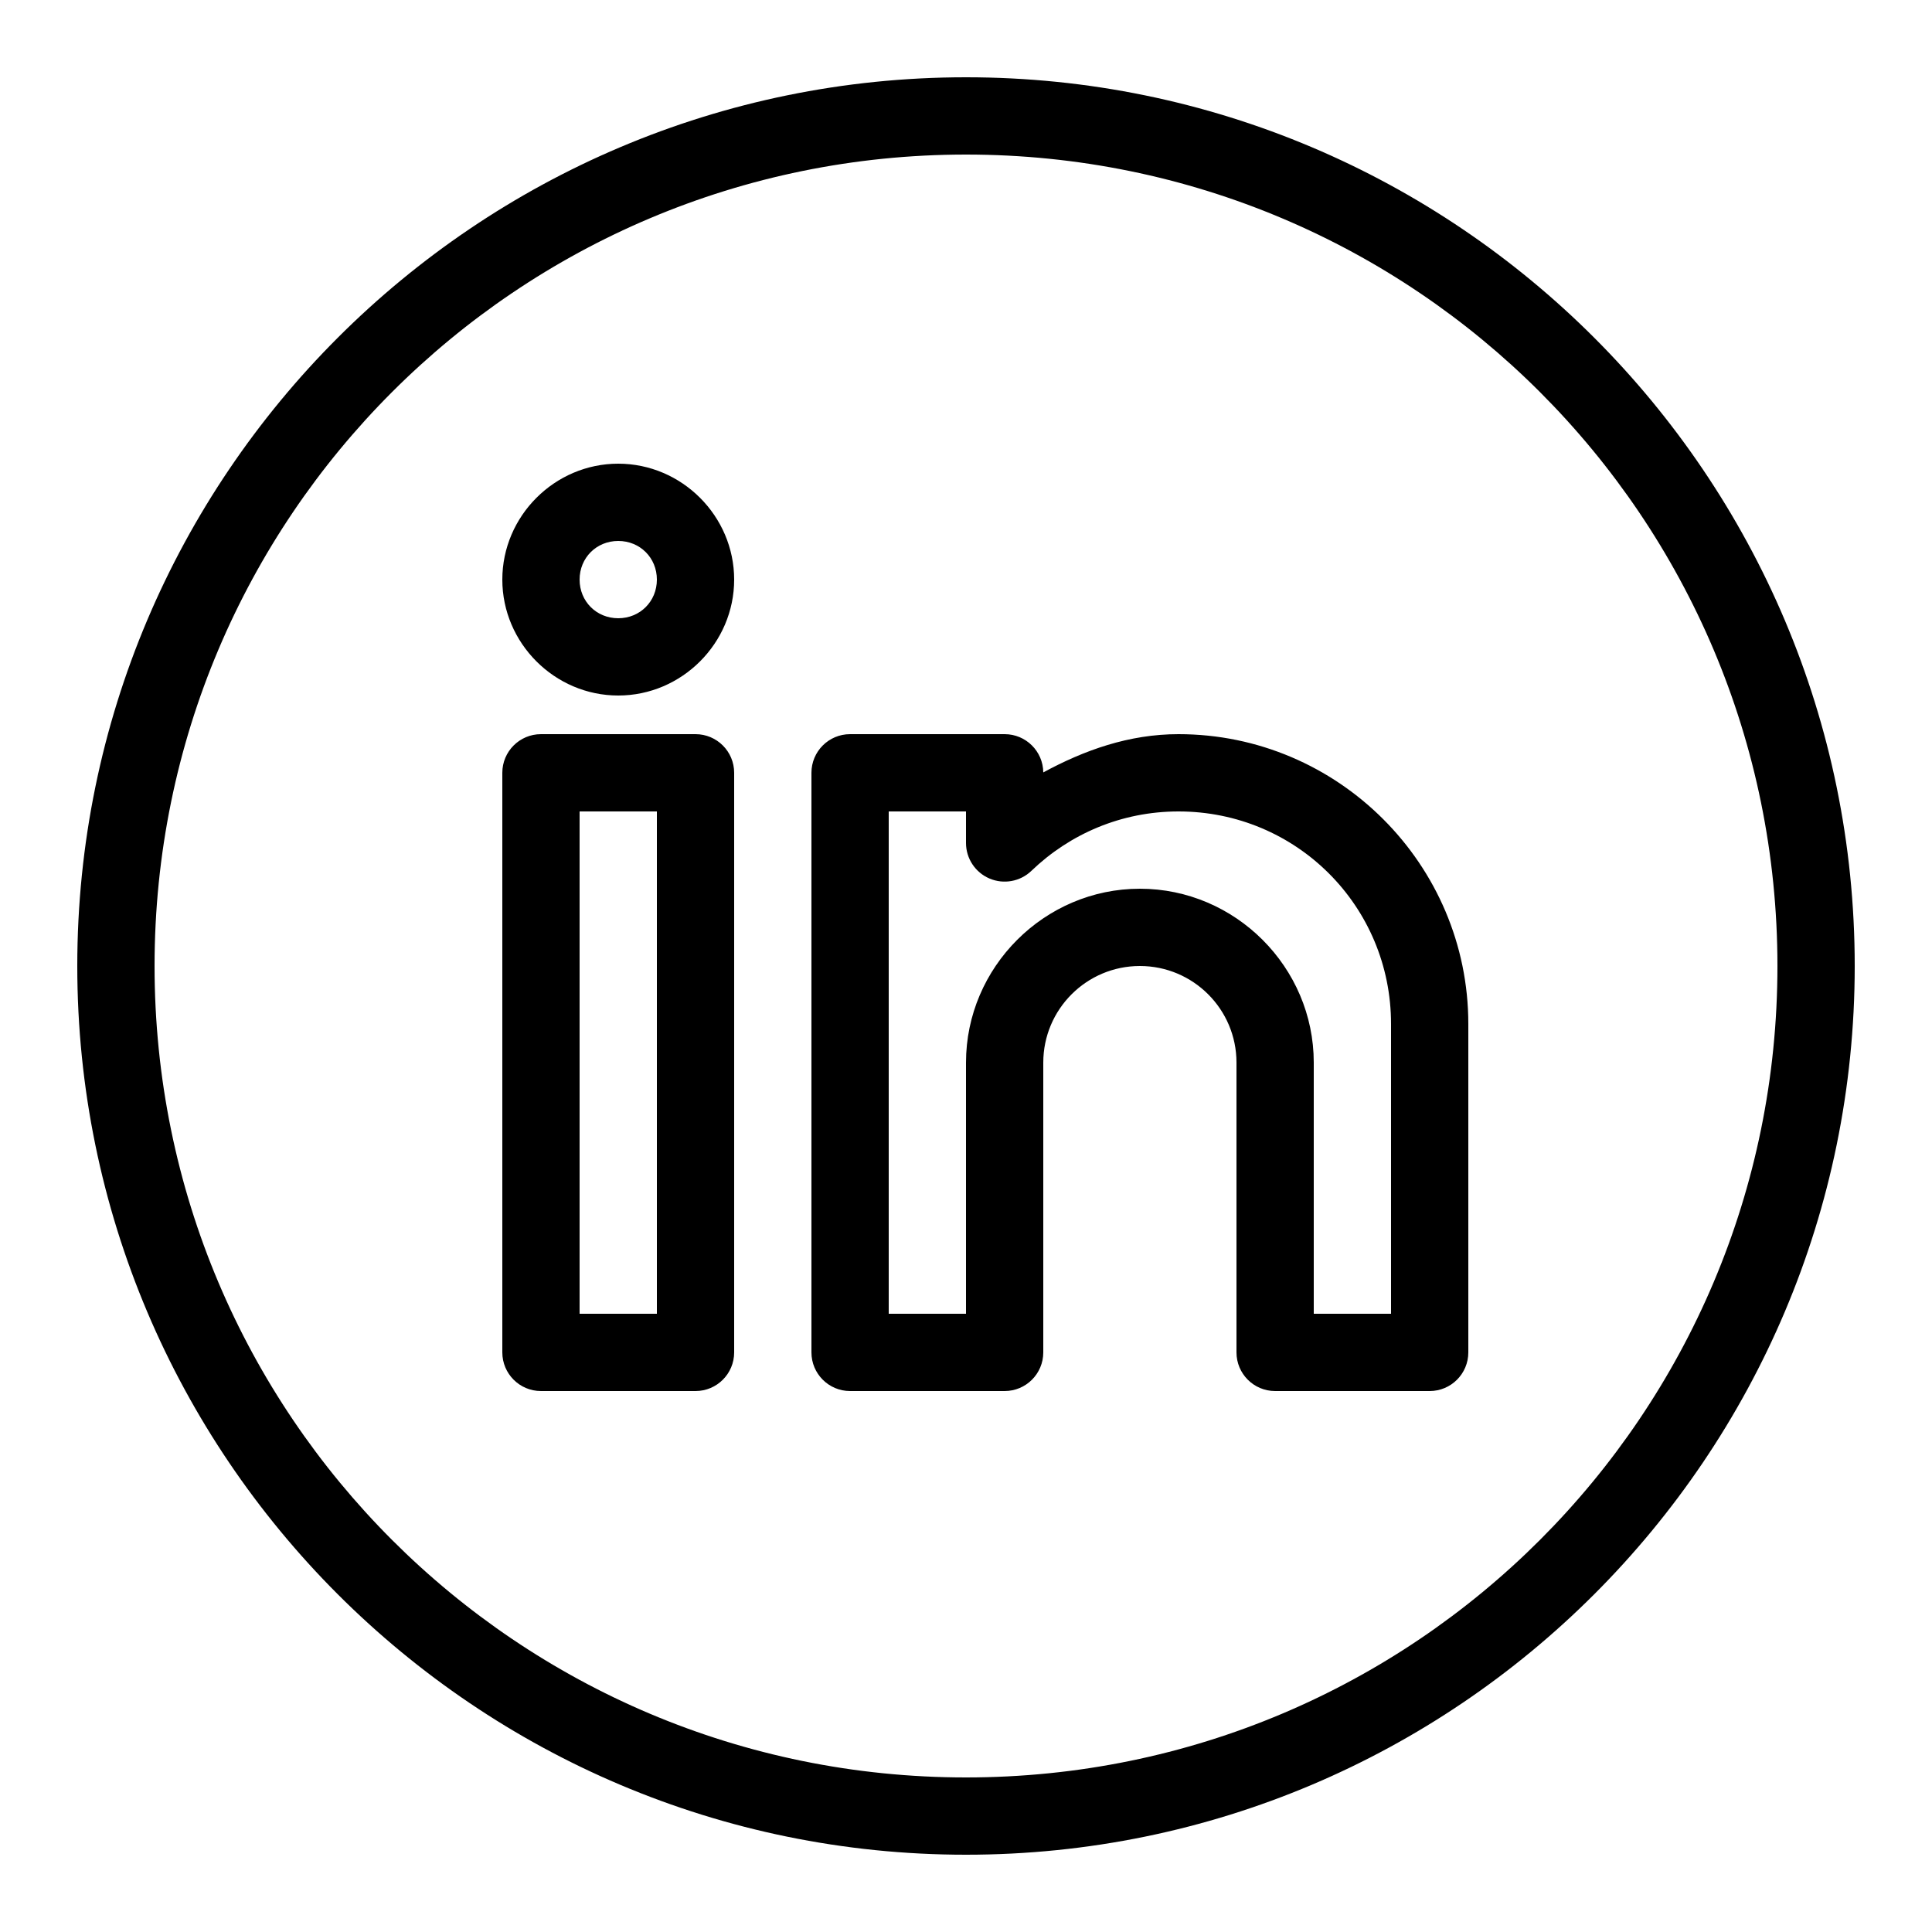
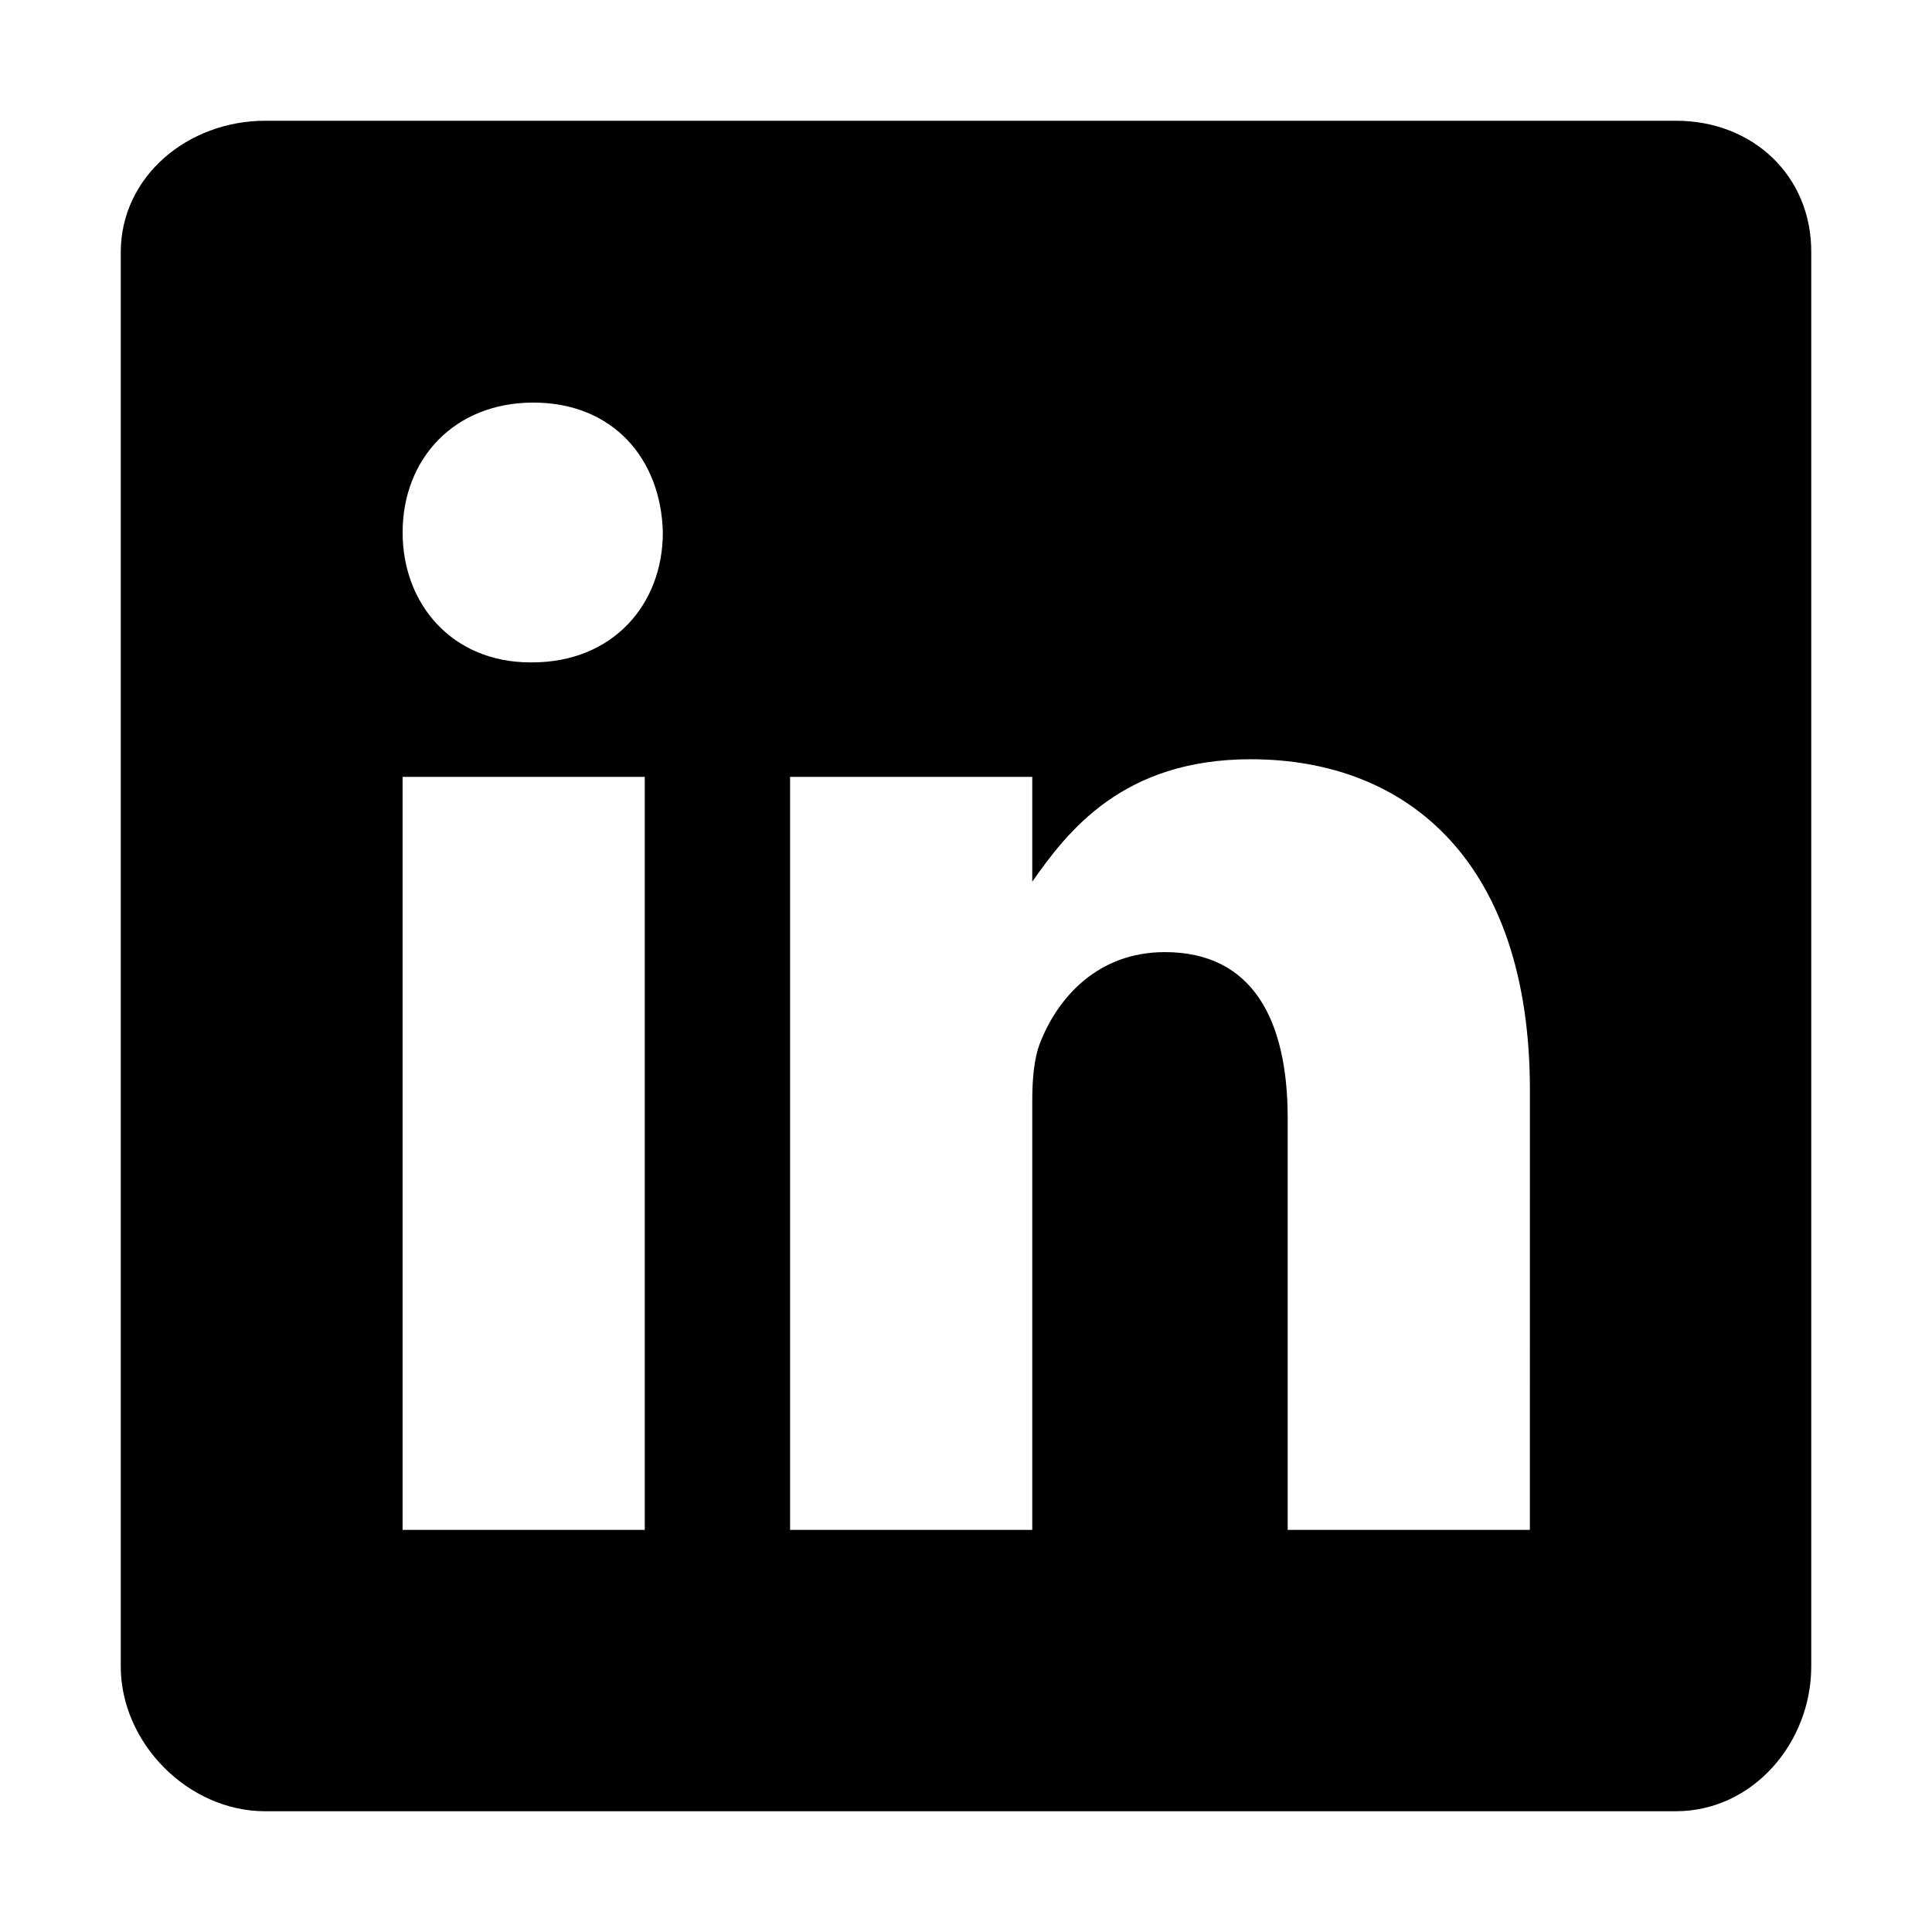
- <svg xmlns="http://www.w3.org/2000/svg" fill="#000000" viewBox="0 0 50 50" width="50px" height="50px">
-   <path d="M 25 2 C 12.309 2 2 12.309 2 25 C 2 37.691 12.309 48 25 48 C 37.691 48 48 37.691 48 25 C 48 12.309 37.691 2 25 2 z M 25 4 C 36.61 4 46 13.39 46 25 C 46 36.61 36.61 46 25 46 C 13.39 46 4 36.61 4 25 C 4 13.39 13.39 4 25 4 z M 16 12 C 14.355 12 13 13.355 13 15 C 13 16.645 14.355 18 16 18 C 17.645 18 19 16.645 19 15 C 19 13.355 17.645 12 16 12 z M 16 14 C 16.564 14 17 14.436 17 15 C 17 15.564 16.564 16 16 16 C 15.436 16 15 15.564 15 15 C 15 14.436 15.436 14 16 14 z M 14 19 A 1 1 0 0 0 13 20 L 13 35 A 1 1 0 0 0 14 36 L 18 36 A 1 1 0 0 0 19 35 L 19 20 A 1 1 0 0 0 18 19 L 14 19 z M 22 19 A 1 1 0 0 0 21 20 L 21 35 A 1 1 0 0 0 22 36 L 26 36 A 1 1 0 0 0 27 35 L 27 27.5 C 27 26.12 28.12 25 29.5 25 C 30.88 25 32 26.12 32 27.5 L 32 30 L 32 35 A 1 1 0 0 0 33 36 L 37 36 A 1 1 0 0 0 38 35 L 38 26.5 C 38 22.37 34.63 19 30.5 19 C 29.214 19 28.06 19.416 27 19.99 A 1 1 0 0 0 26 19 L 22 19 z M 15 21 L 17 21 L 17 34 L 15 34 L 15 21 z M 23 21 L 25 21 L 25 21.816 A 1 1 0 0 0 26.693 22.537 C 27.684 21.585 29.017 21 30.5 21 C 33.55 21 36 23.45 36 26.5 L 36 34 L 34 34 L 34 30 L 34 27.5 C 34 25.03 31.97 23 29.5 23 C 27.03 23 25 25.03 25 27.5 L 25 34 L 23 34 L 23 21 z" />
+ <svg xmlns="http://www.w3.org/2000/svg" class="ionicon" viewBox="0 0 512 512">
+   <path d="M444.17 32H70.28C49.85 32 32 46.7 32 66.89v374.72C32 461.91 49.85 480 70.28 480h373.78c20.54 0 35.94-18.21 35.94-38.39V66.89C480.12 46.7 464.6 32 444.17 32zm-273.3 373.43h-64.18V205.88h64.18zM141 175.54h-.46c-20.54 0-33.84-15.29-33.84-34.43 0-19.49 13.65-34.42 34.65-34.42s33.85 14.82 34.31 34.42c-.01 19.14-13.31 34.43-34.66 34.43zm264.43 229.89h-64.18V296.32c0-26.14-9.34-44-32.56-44-17.74 0-28.24 12-32.91 23.69-1.75 4.2-2.22 9.92-2.22 15.76v113.66h-64.18V205.88h64.18v27.77c9.34-13.3 23.93-32.44 57.88-32.44 42.13 0 74 27.77 74 87.64z" />
</svg>
